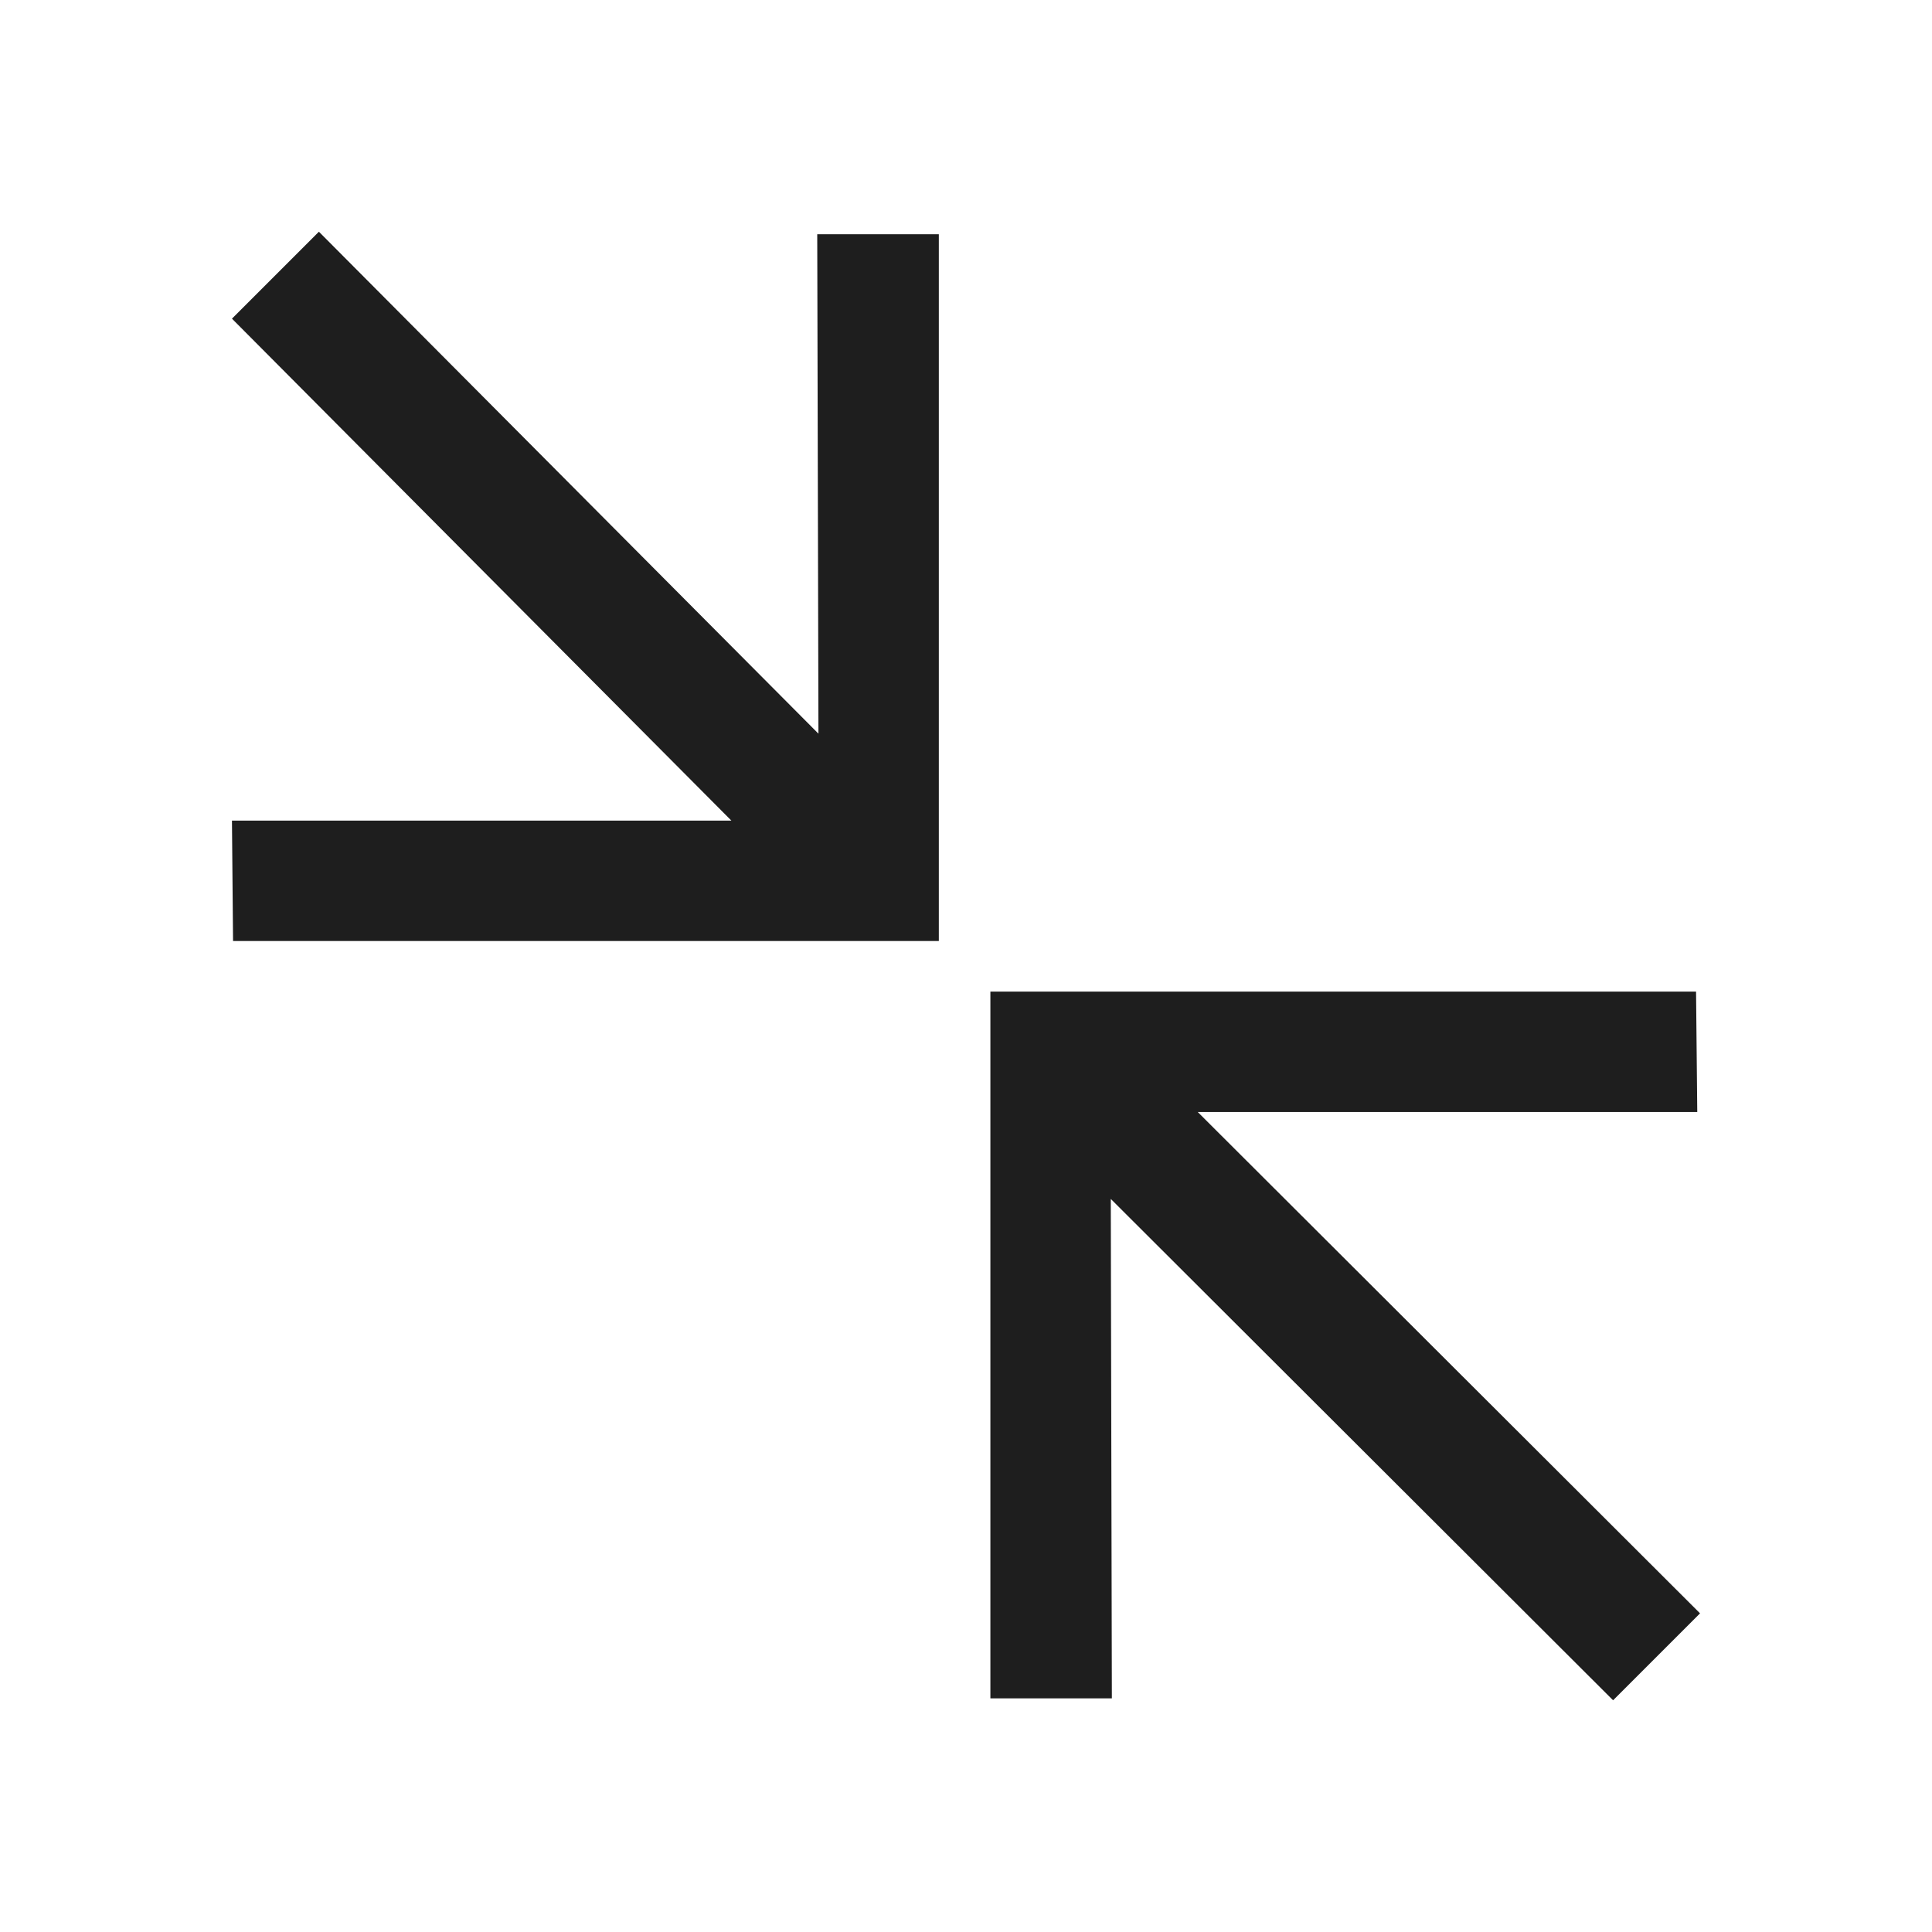
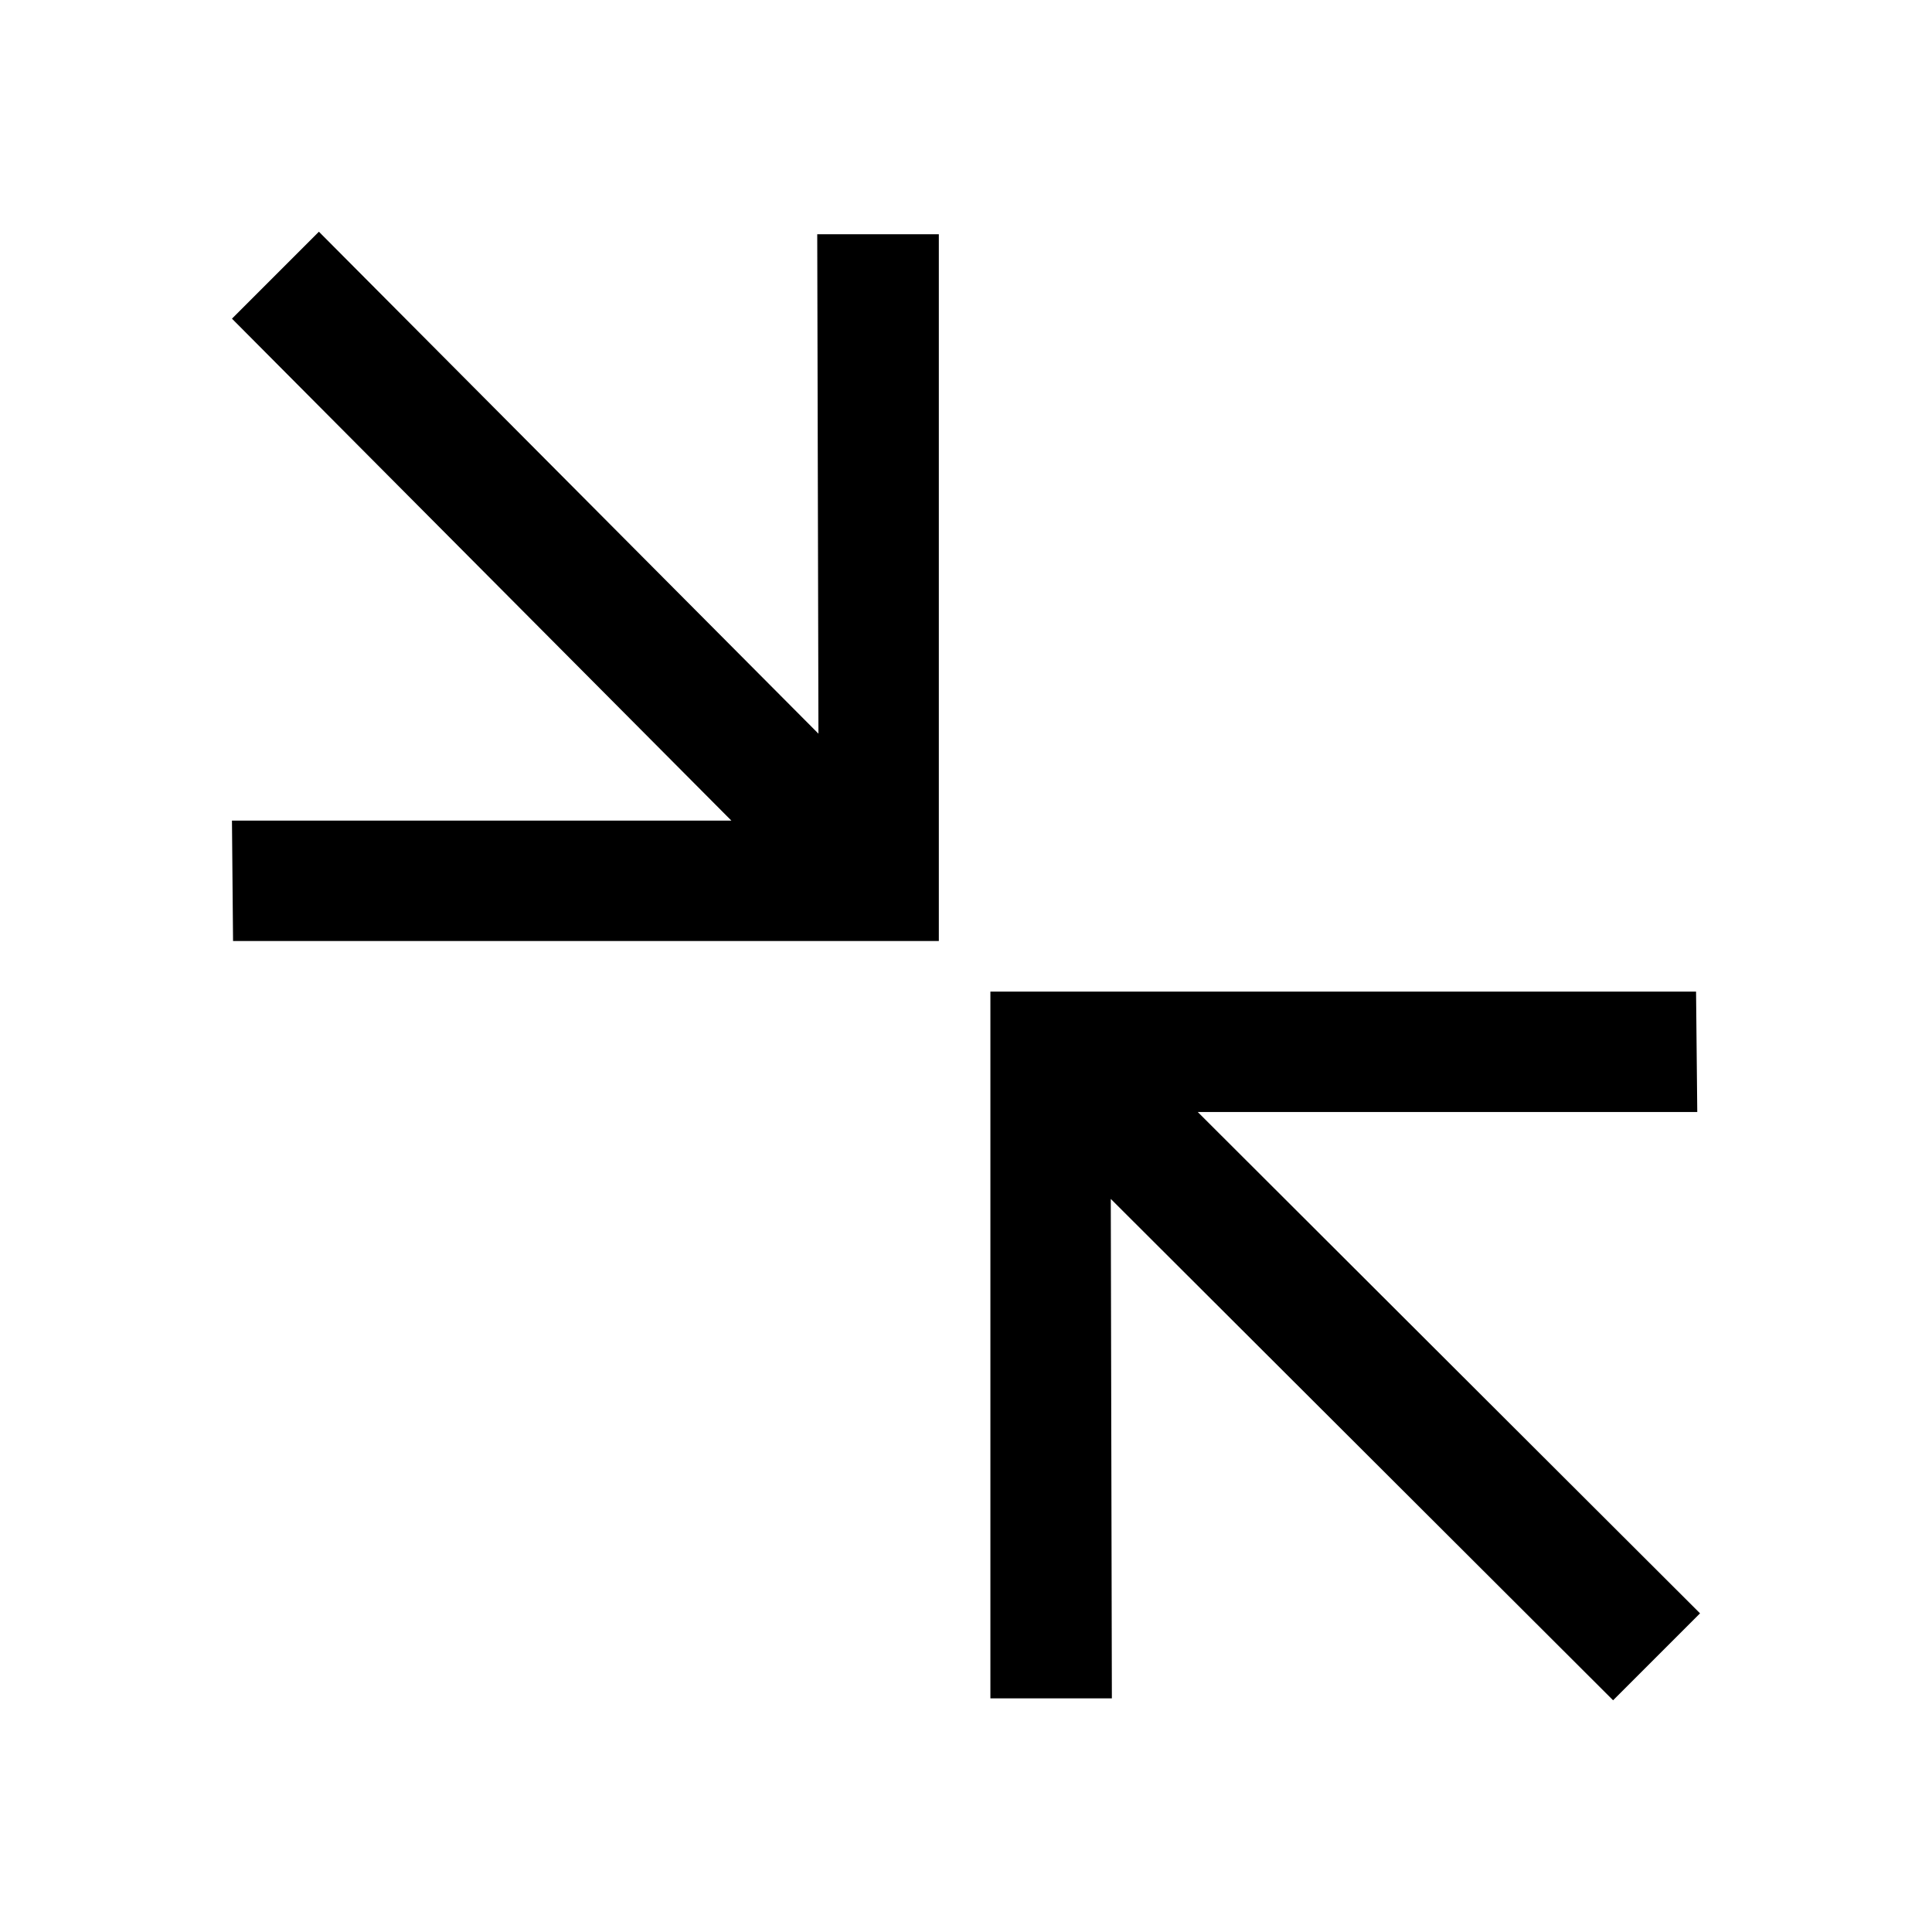
<svg xmlns="http://www.w3.org/2000/svg" width="16" height="16" viewBox="0 0 16 16" fill="none">
-   <path d="M8.202 14.065V8.212H14.046L14.056 9.209H9.919L14.079 13.361L13.359 14.081L9.199 9.929L9.208 14.065H8.202Z" fill="#1E1E1E" />
-   <path d="M7.775 1.94V7.793H1.93L1.921 6.796H6.057L1.921 2.639L2.641 1.919L6.778 6.076L6.768 1.94H7.775Z" fill="#1E1E1E" />
+   <path d="M8.202 14.065V8.212H14.046L14.056 9.209H9.919L14.079 13.361L13.359 14.081L9.199 9.929L9.208 14.065H8.202Z" fill="currentColor" />
+   <path d="M7.775 1.94V7.793H1.93L1.921 6.796H6.057L1.921 2.639L2.641 1.919L6.778 6.076L6.768 1.94H7.775Z" fill="currentColor" />
</svg>
